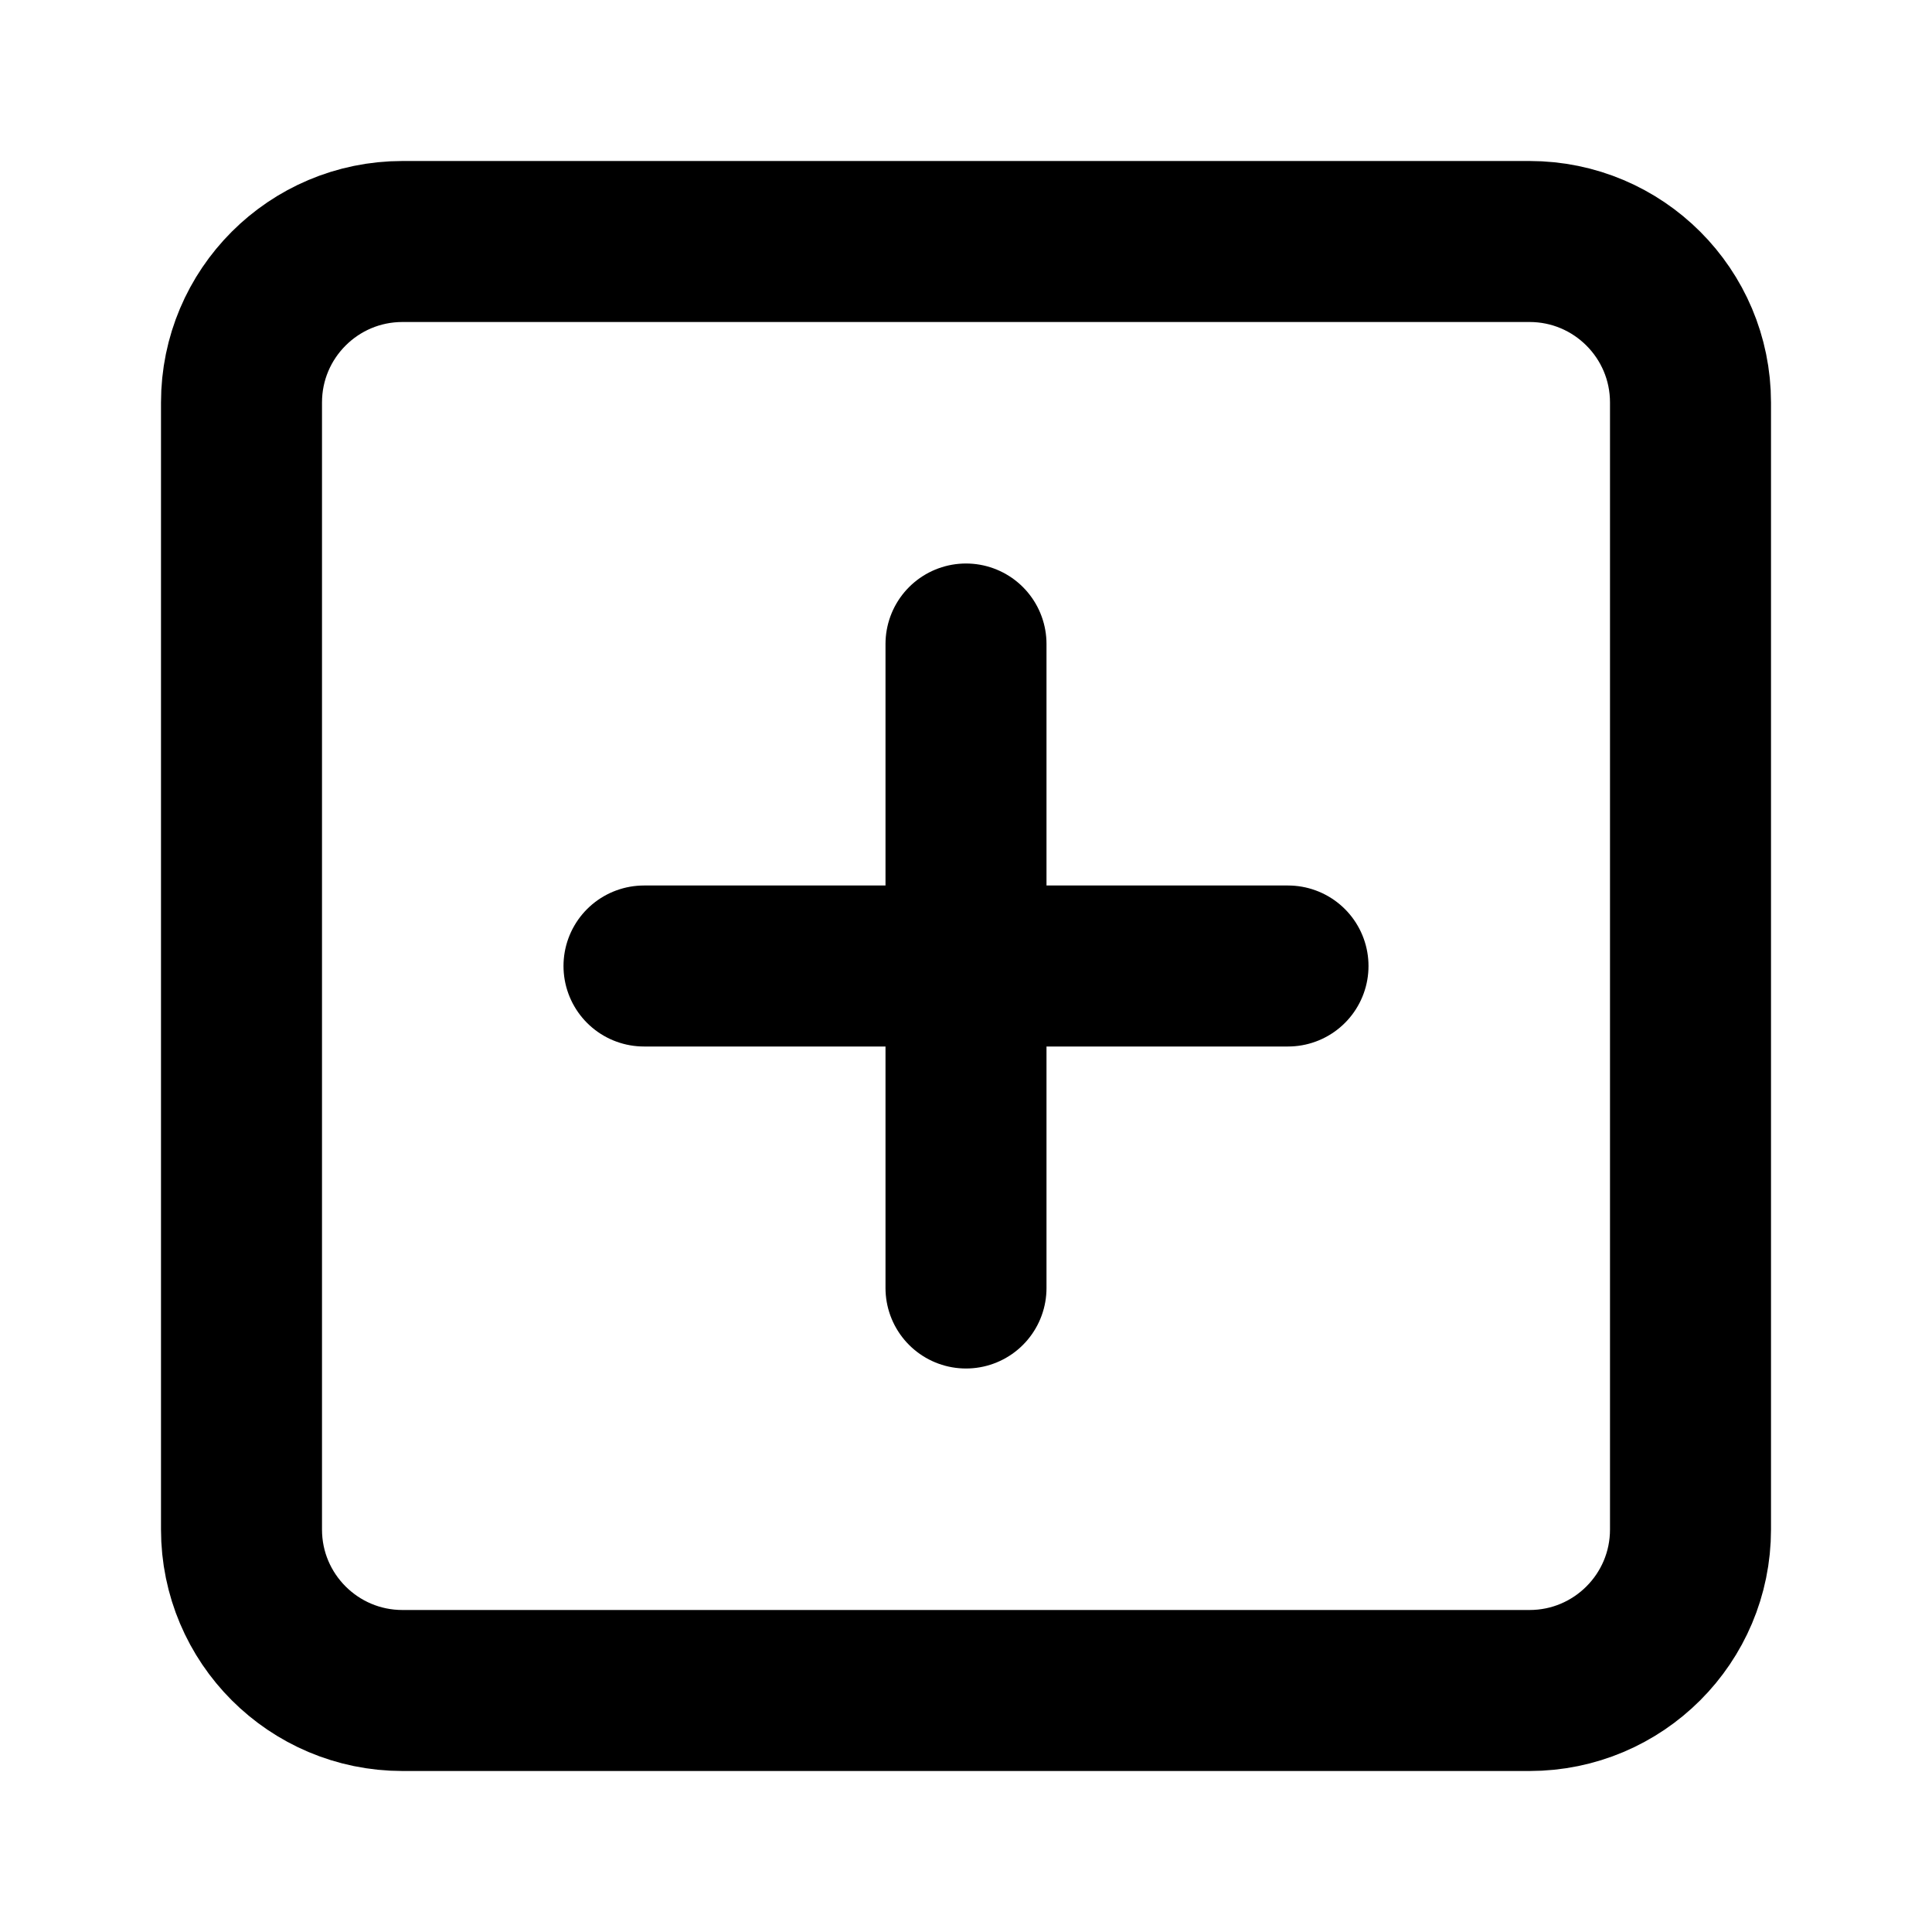
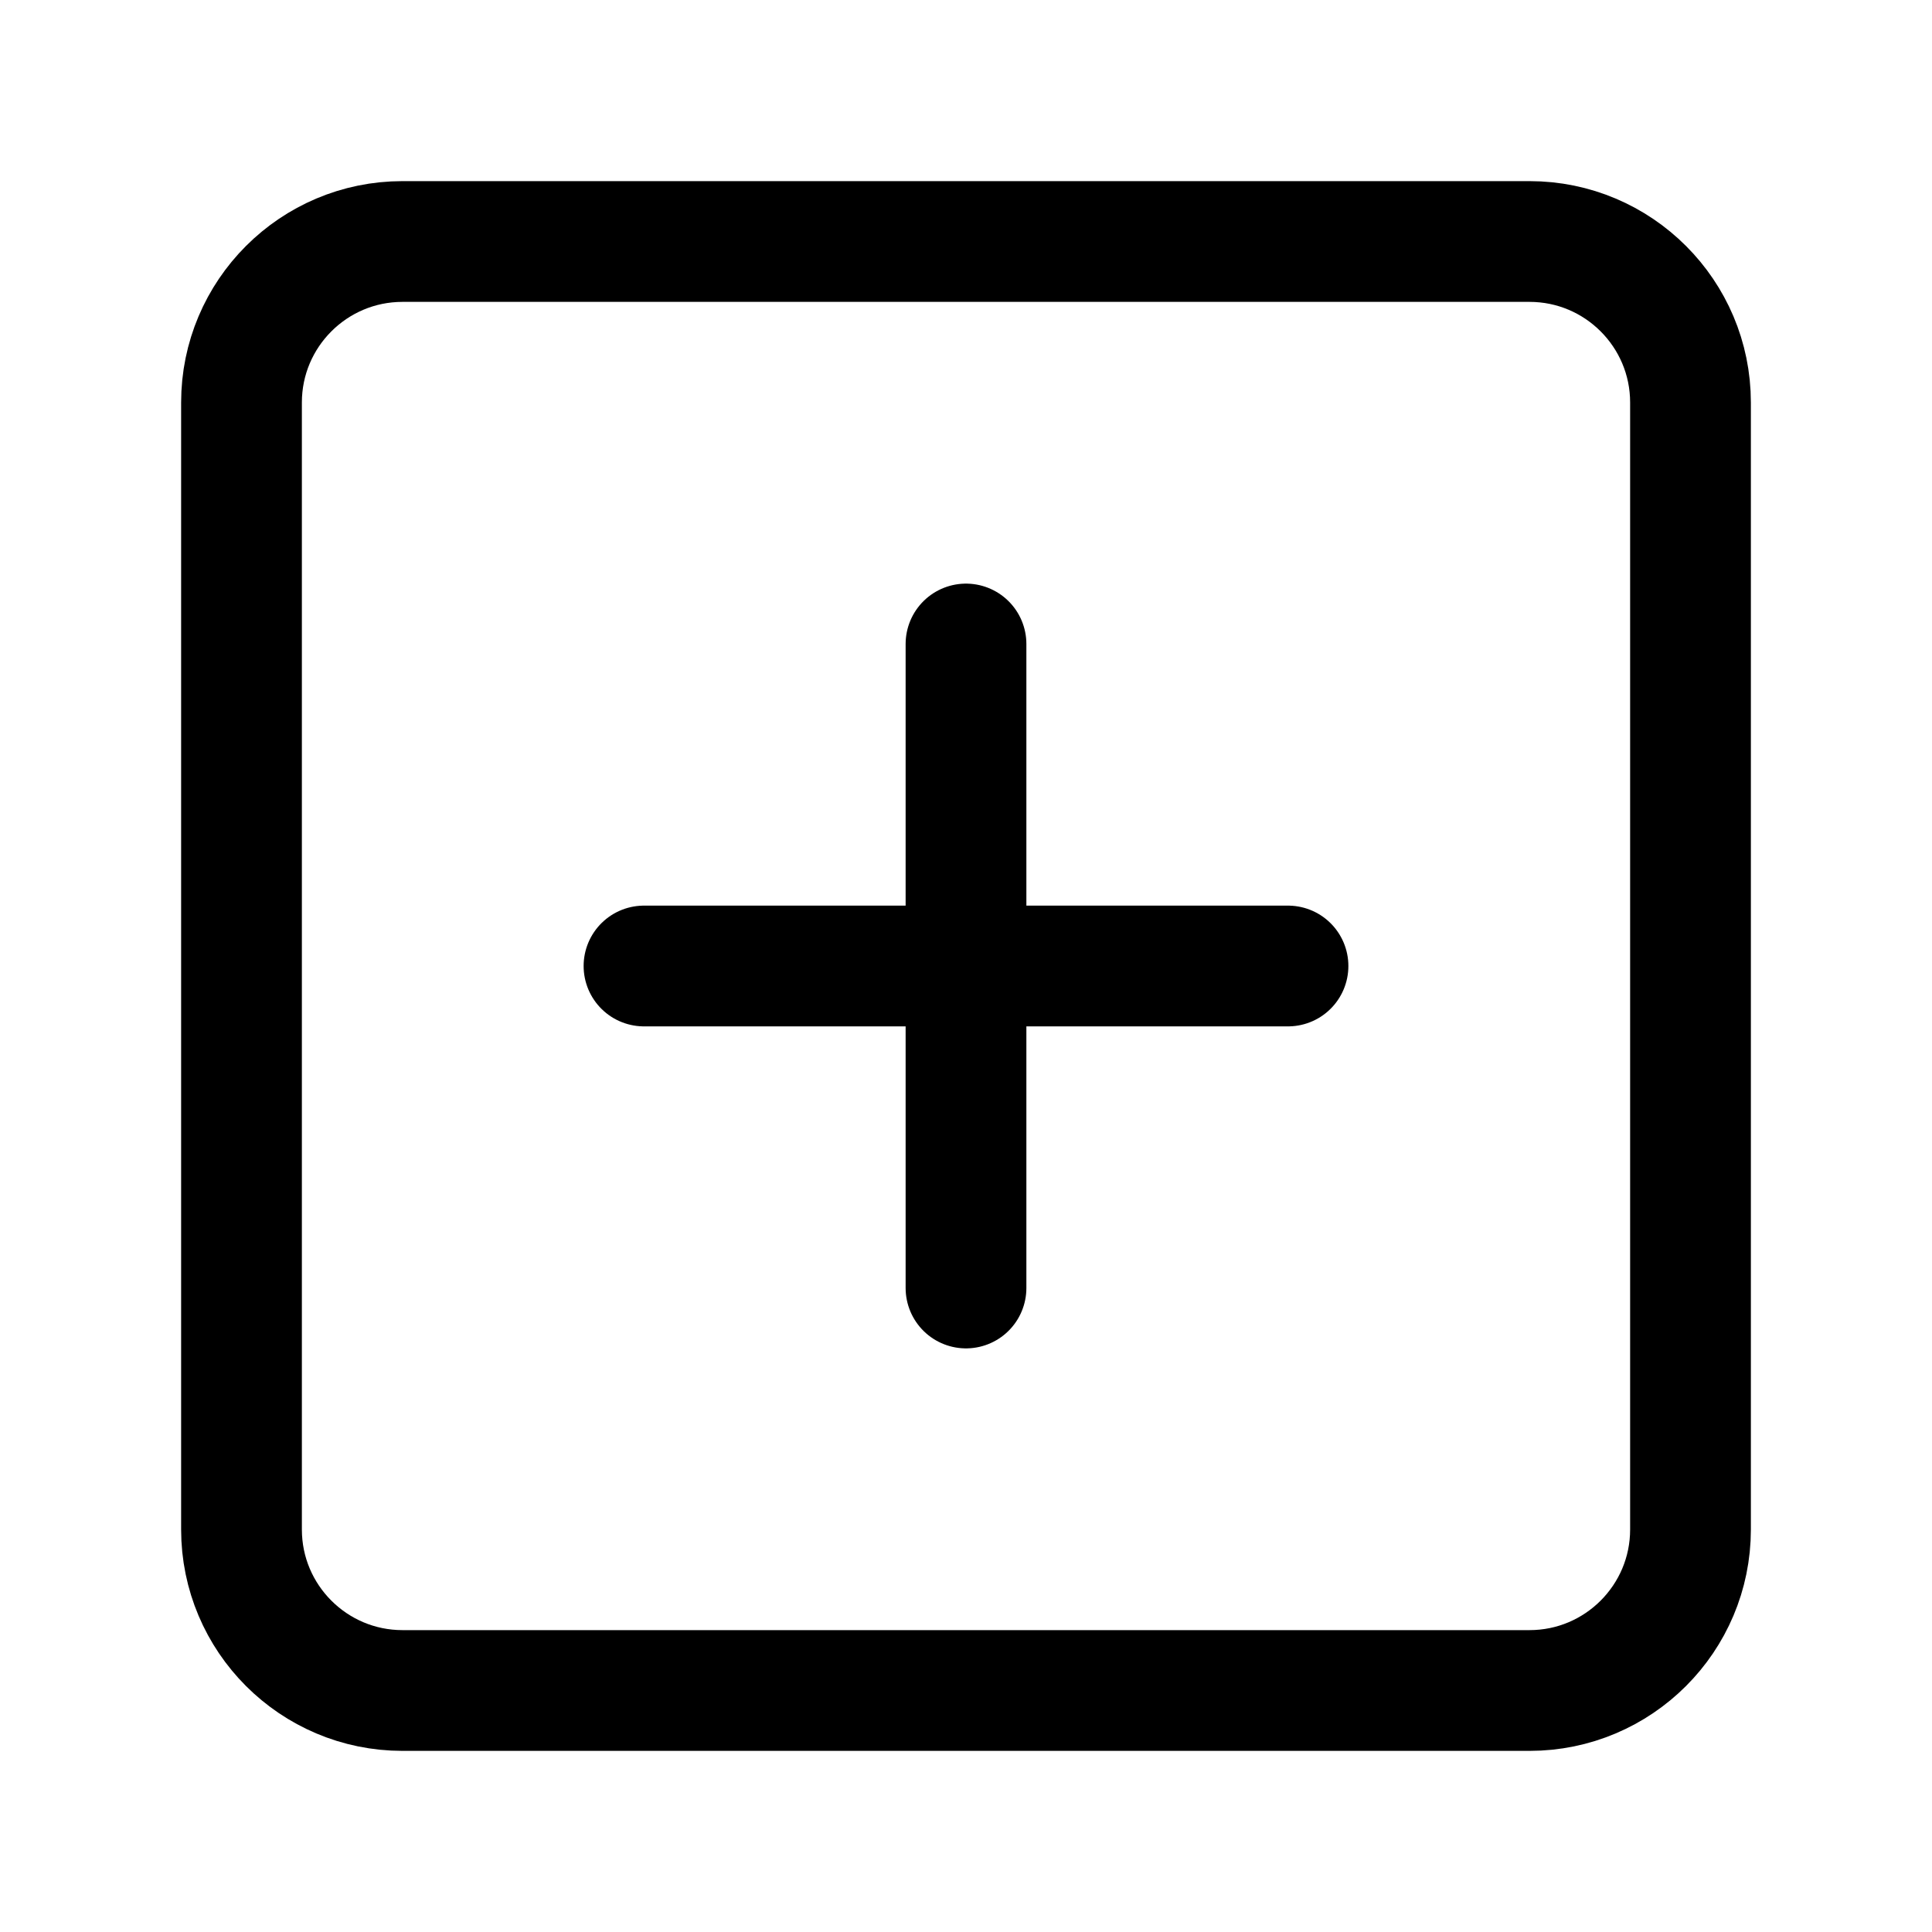
<svg xmlns="http://www.w3.org/2000/svg" width="24px" height="24px" viewBox="0 0 24 24" version="1.1">
  <defs />
-   <g id="Page-1" stroke="none" stroke-width="1" fill="none" fill-rule="evenodd" stroke-linecap="round" stroke-linejoin="round">
-     <g id="tree-open" stroke="#000000" stroke-width="2">
-       <rect id="Rectangle-path" x="3" y="3" width="18" height="18" rx="2" />
-       <path d="M12,8 L12,16" id="Shape" />
-       <path d="M8,12 L16,12" id="Shape" />
+   <g id="Page-1" stroke="none" stroke-width="1" fill="none" fill-rule="evenodd">
+     <g id="tree-open" stroke="#000000" stroke-width="1.5">
+       <path d="M12,8 L12,16" id="Shape" stroke-linecap="round" stroke-linejoin="round" />
+       <path d="M8,12 L16,12" id="Shape" stroke-linecap="round" stroke-linejoin="round" />
+       <path d="M19,21 L5,21 C3.896,21 3,20.104 3,19 L3,5 C3,3.896 3.896,3 5,3 L19,3 C20.104,3 21,3.896 21,5 L21,19 C21,20.104 20.104,21 19,21 Z" id="Stroke-2" />
    </g>
  </g>
</svg>
